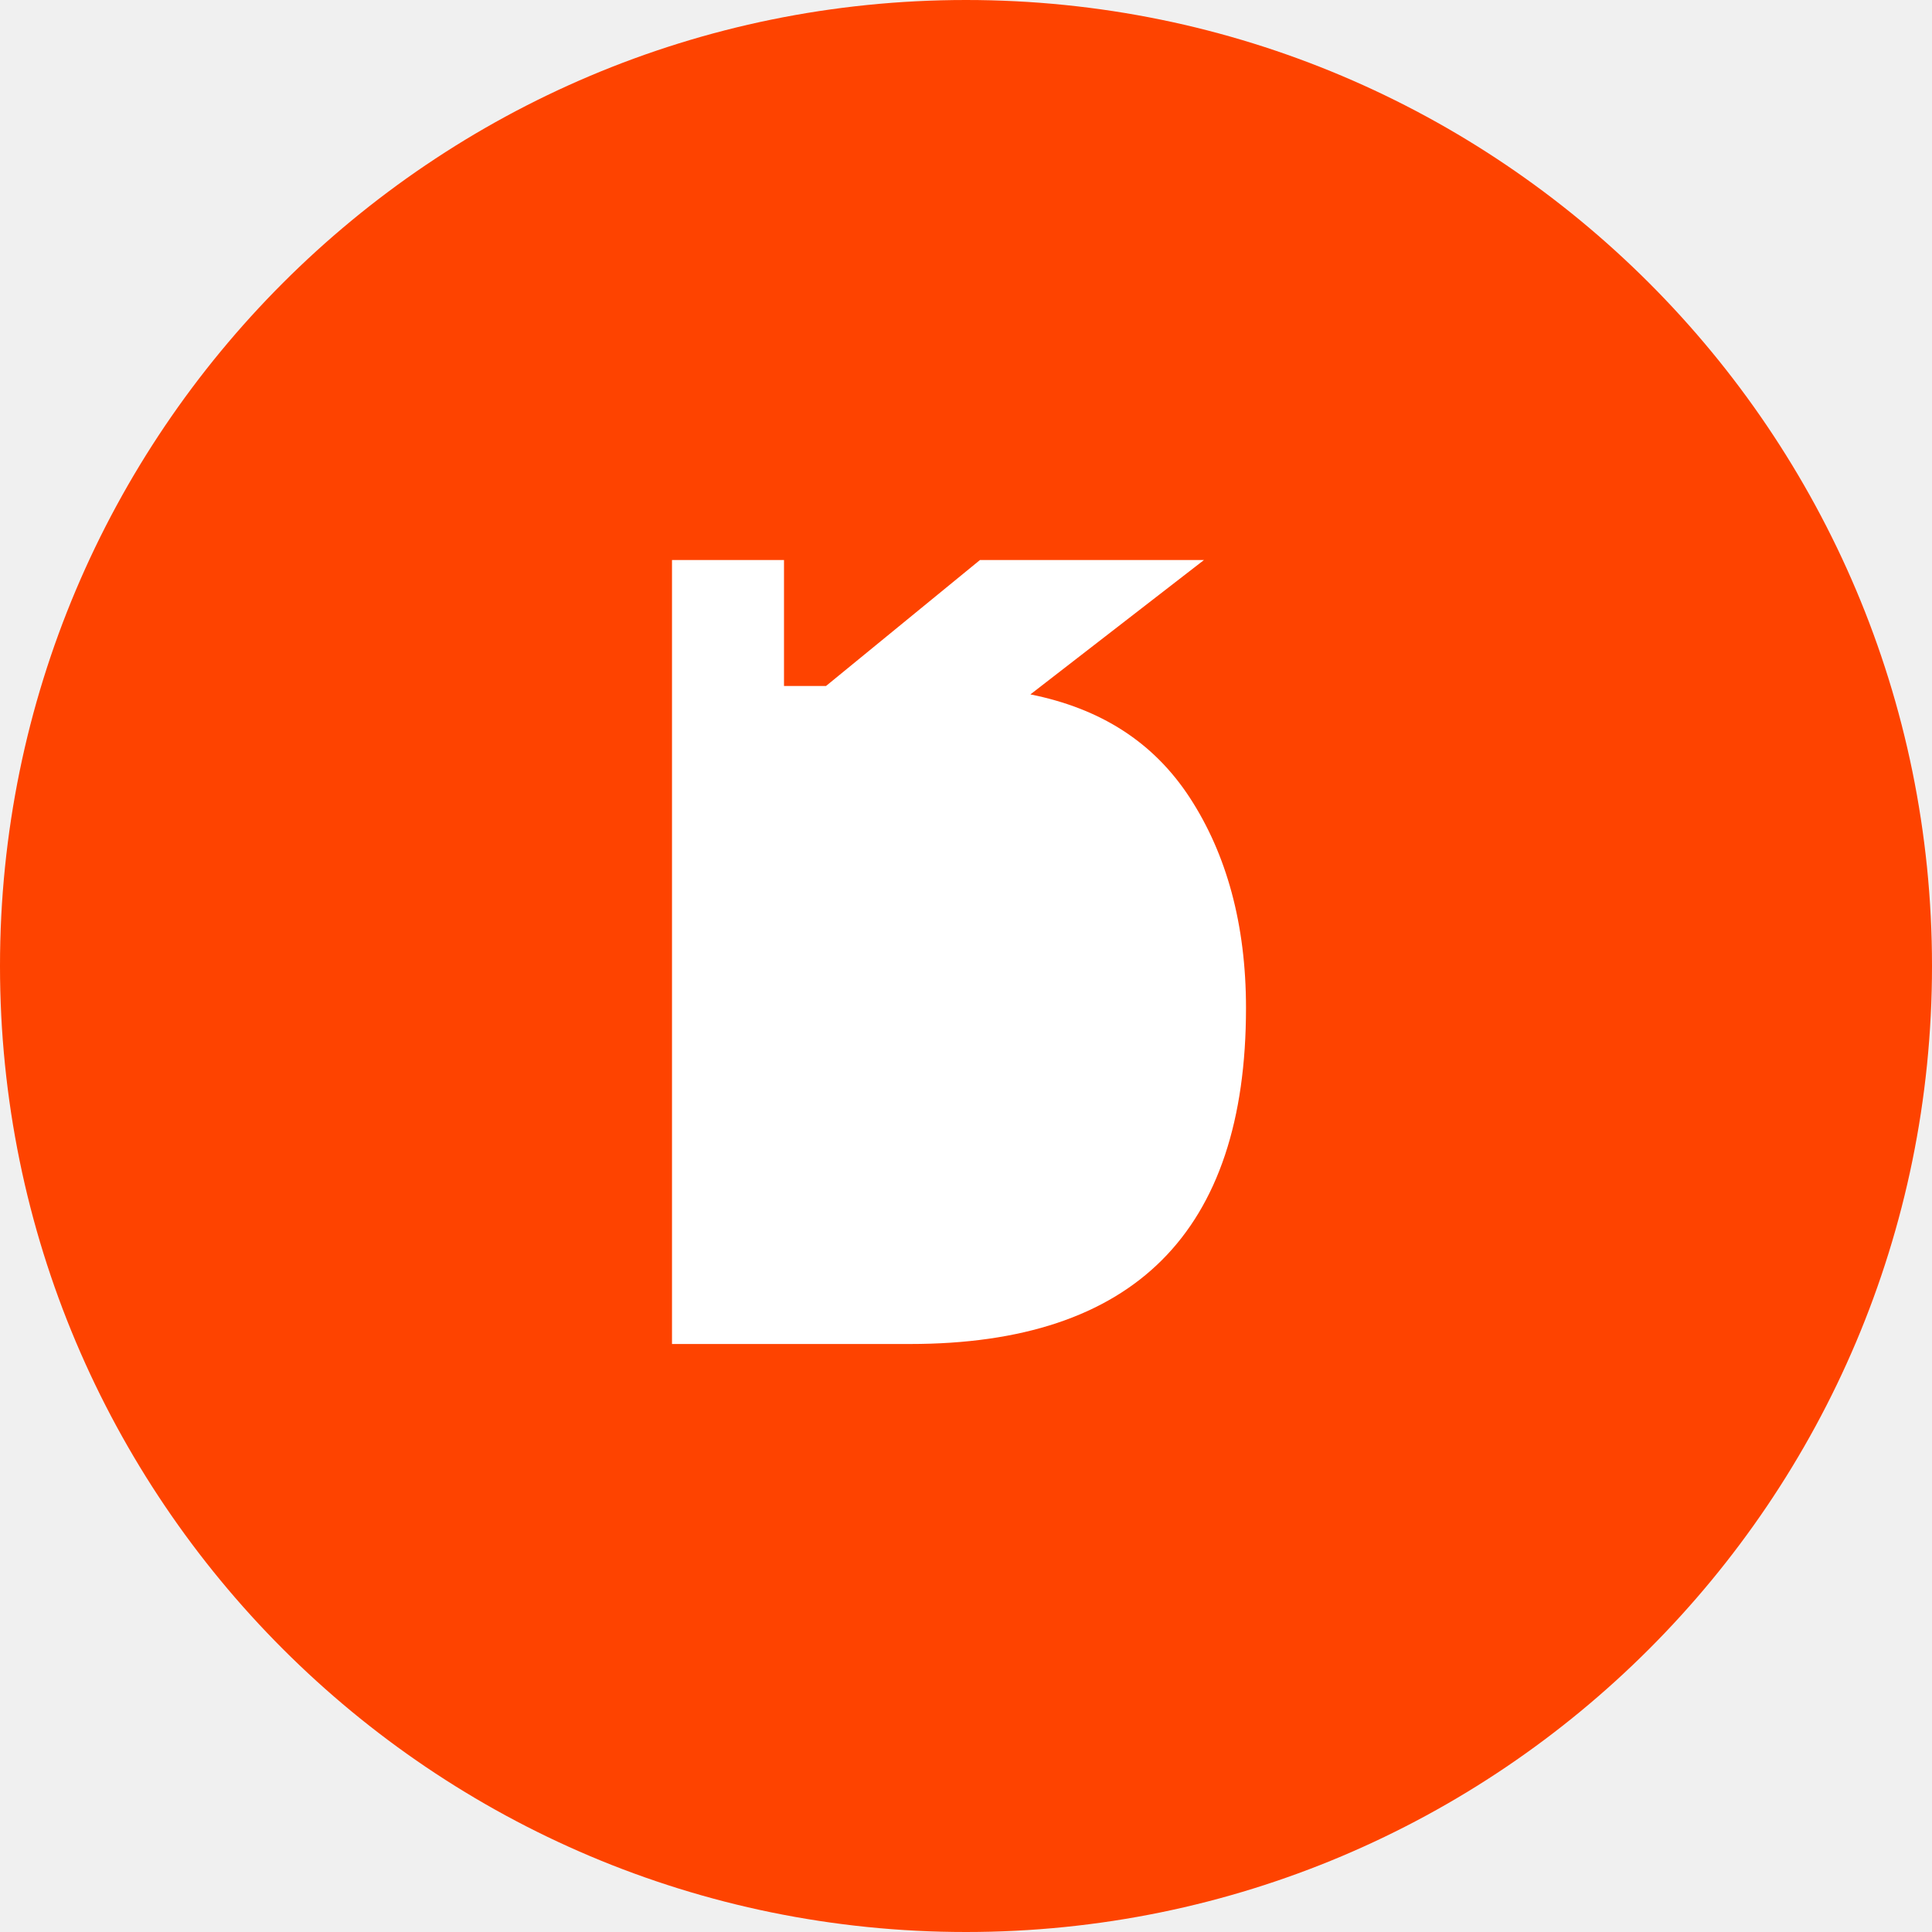
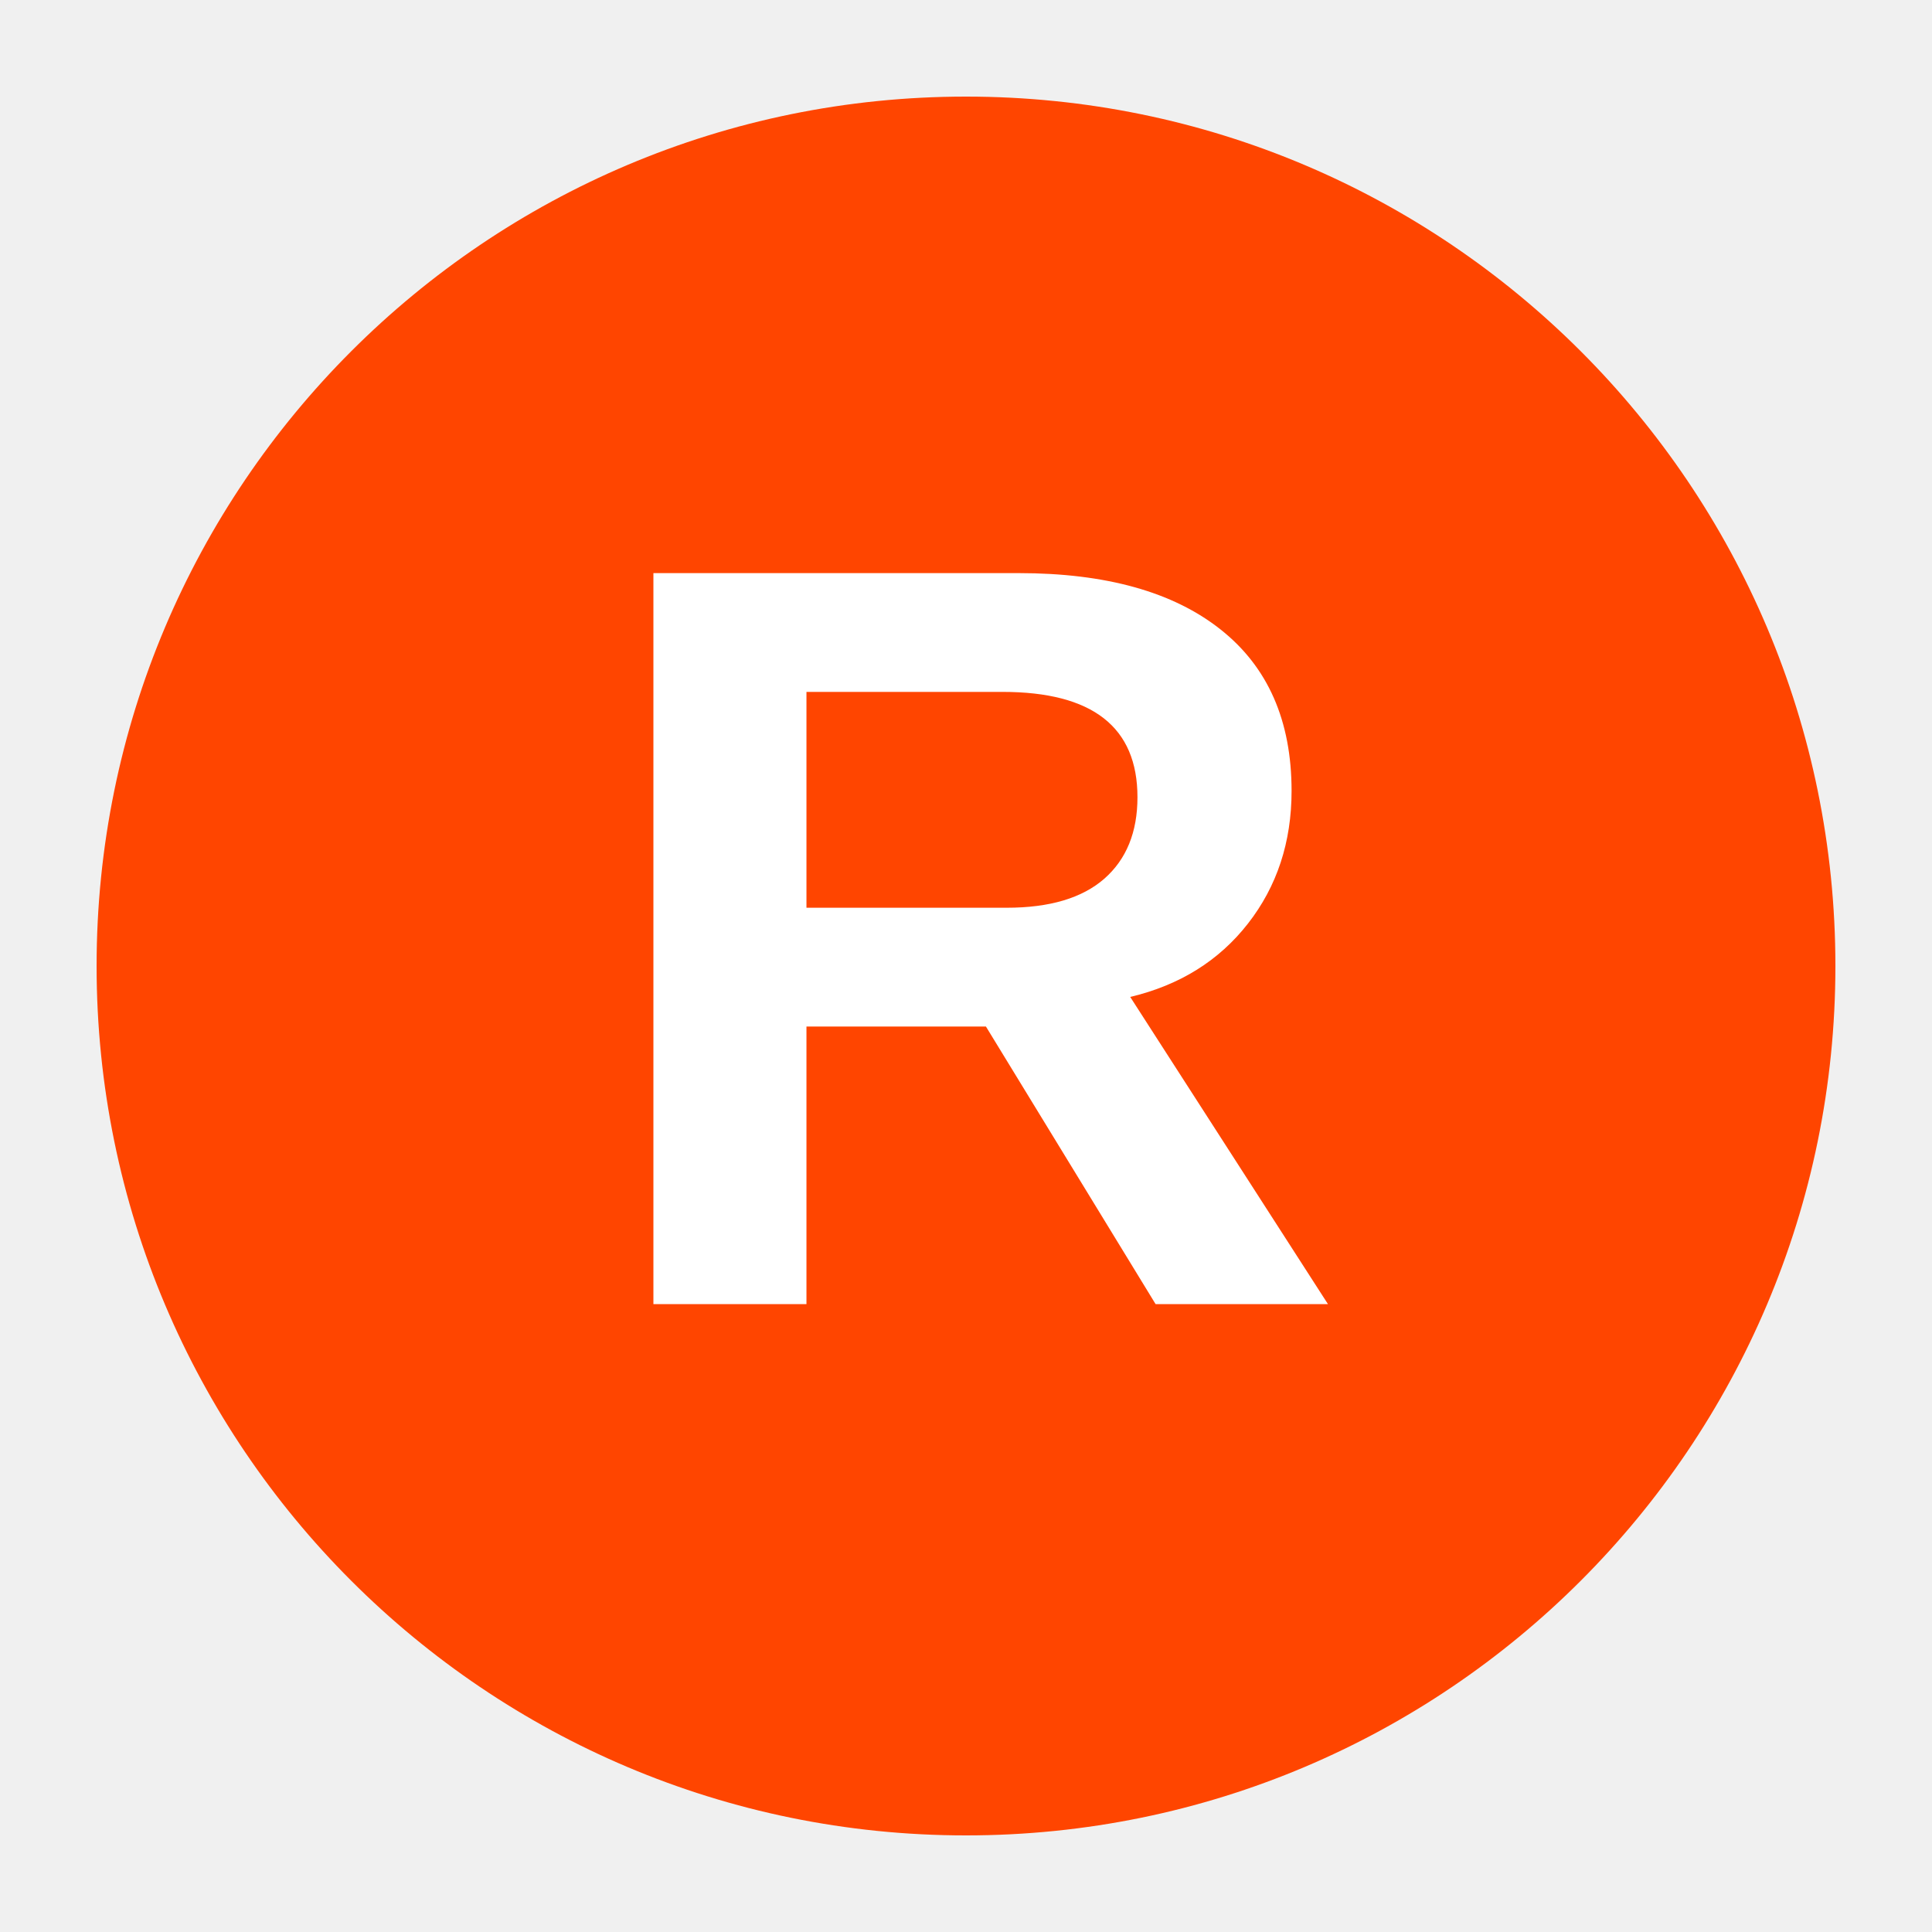
- <svg xmlns="http://www.w3.org/2000/svg" width="69" height="69" viewBox="0 0 69 69" fill="none">
-   <circle cx="34.5" cy="34.5" r="34.5" fill="#FE4300" />
-   <path d="M24 20V48H32.5C36.5 48 39.5 47 41.5 45C43.5 43 44.5 40 44.5 36C44.5 33 43.8 30.5 42.5 28.5C41.2 26.5 39.3 25.3 36.8 24.8L43 20H35L29.5 24.5H28V20H24ZM28 28V44H32.5C35 44 37 43.3 38.5 41.8C40 40.3 40.8 38.3 40.8 35.8C40.8 33.3 40 31.3 38.5 29.8C37 28.3 35 27.5 32.5 27.5H28V28Z" fill="white" />
+ <svg xmlns="http://www.w3.org/2000/svg" viewBox="0 0 200 200" width="100%" height="100%">
+   <circle cx="100" cy="100" r="90" fill="#FF4500" />
+   <text x="100" y="135" font-family="Arial, Helvetica, sans-serif" font-size="110" font-weight="900" fill="#FFFFFF" text-anchor="middle">R</text>
</svg>
